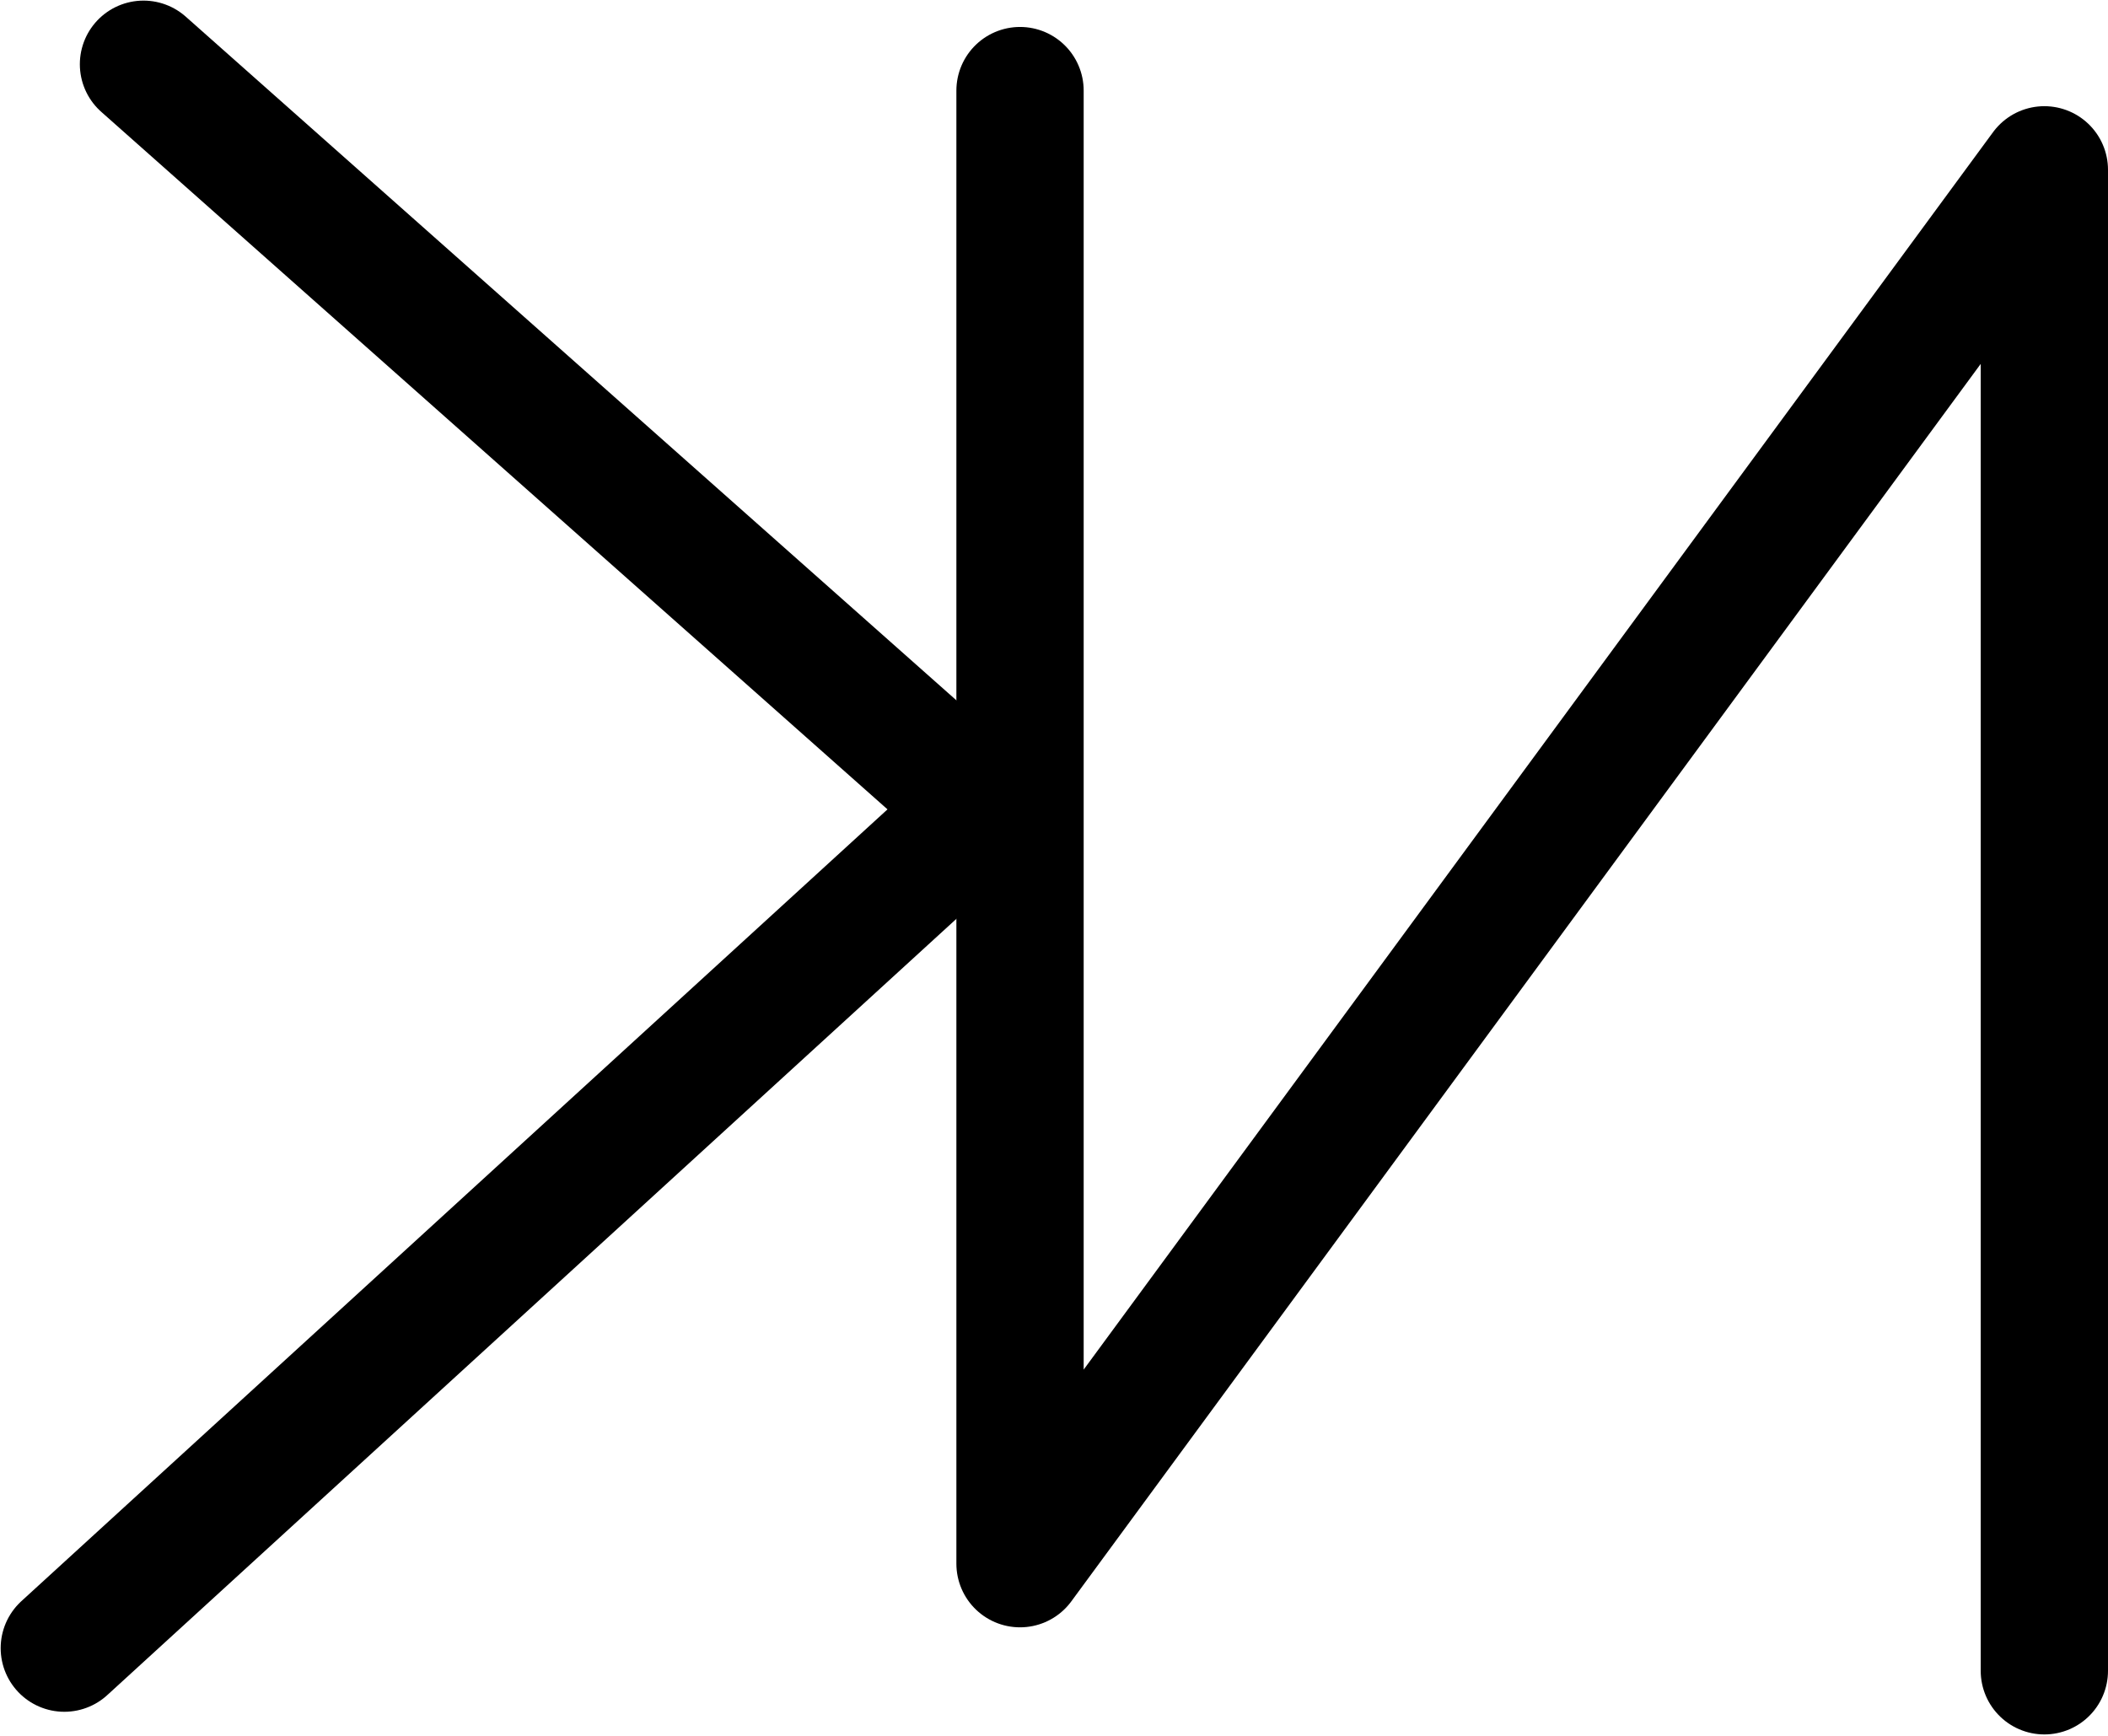
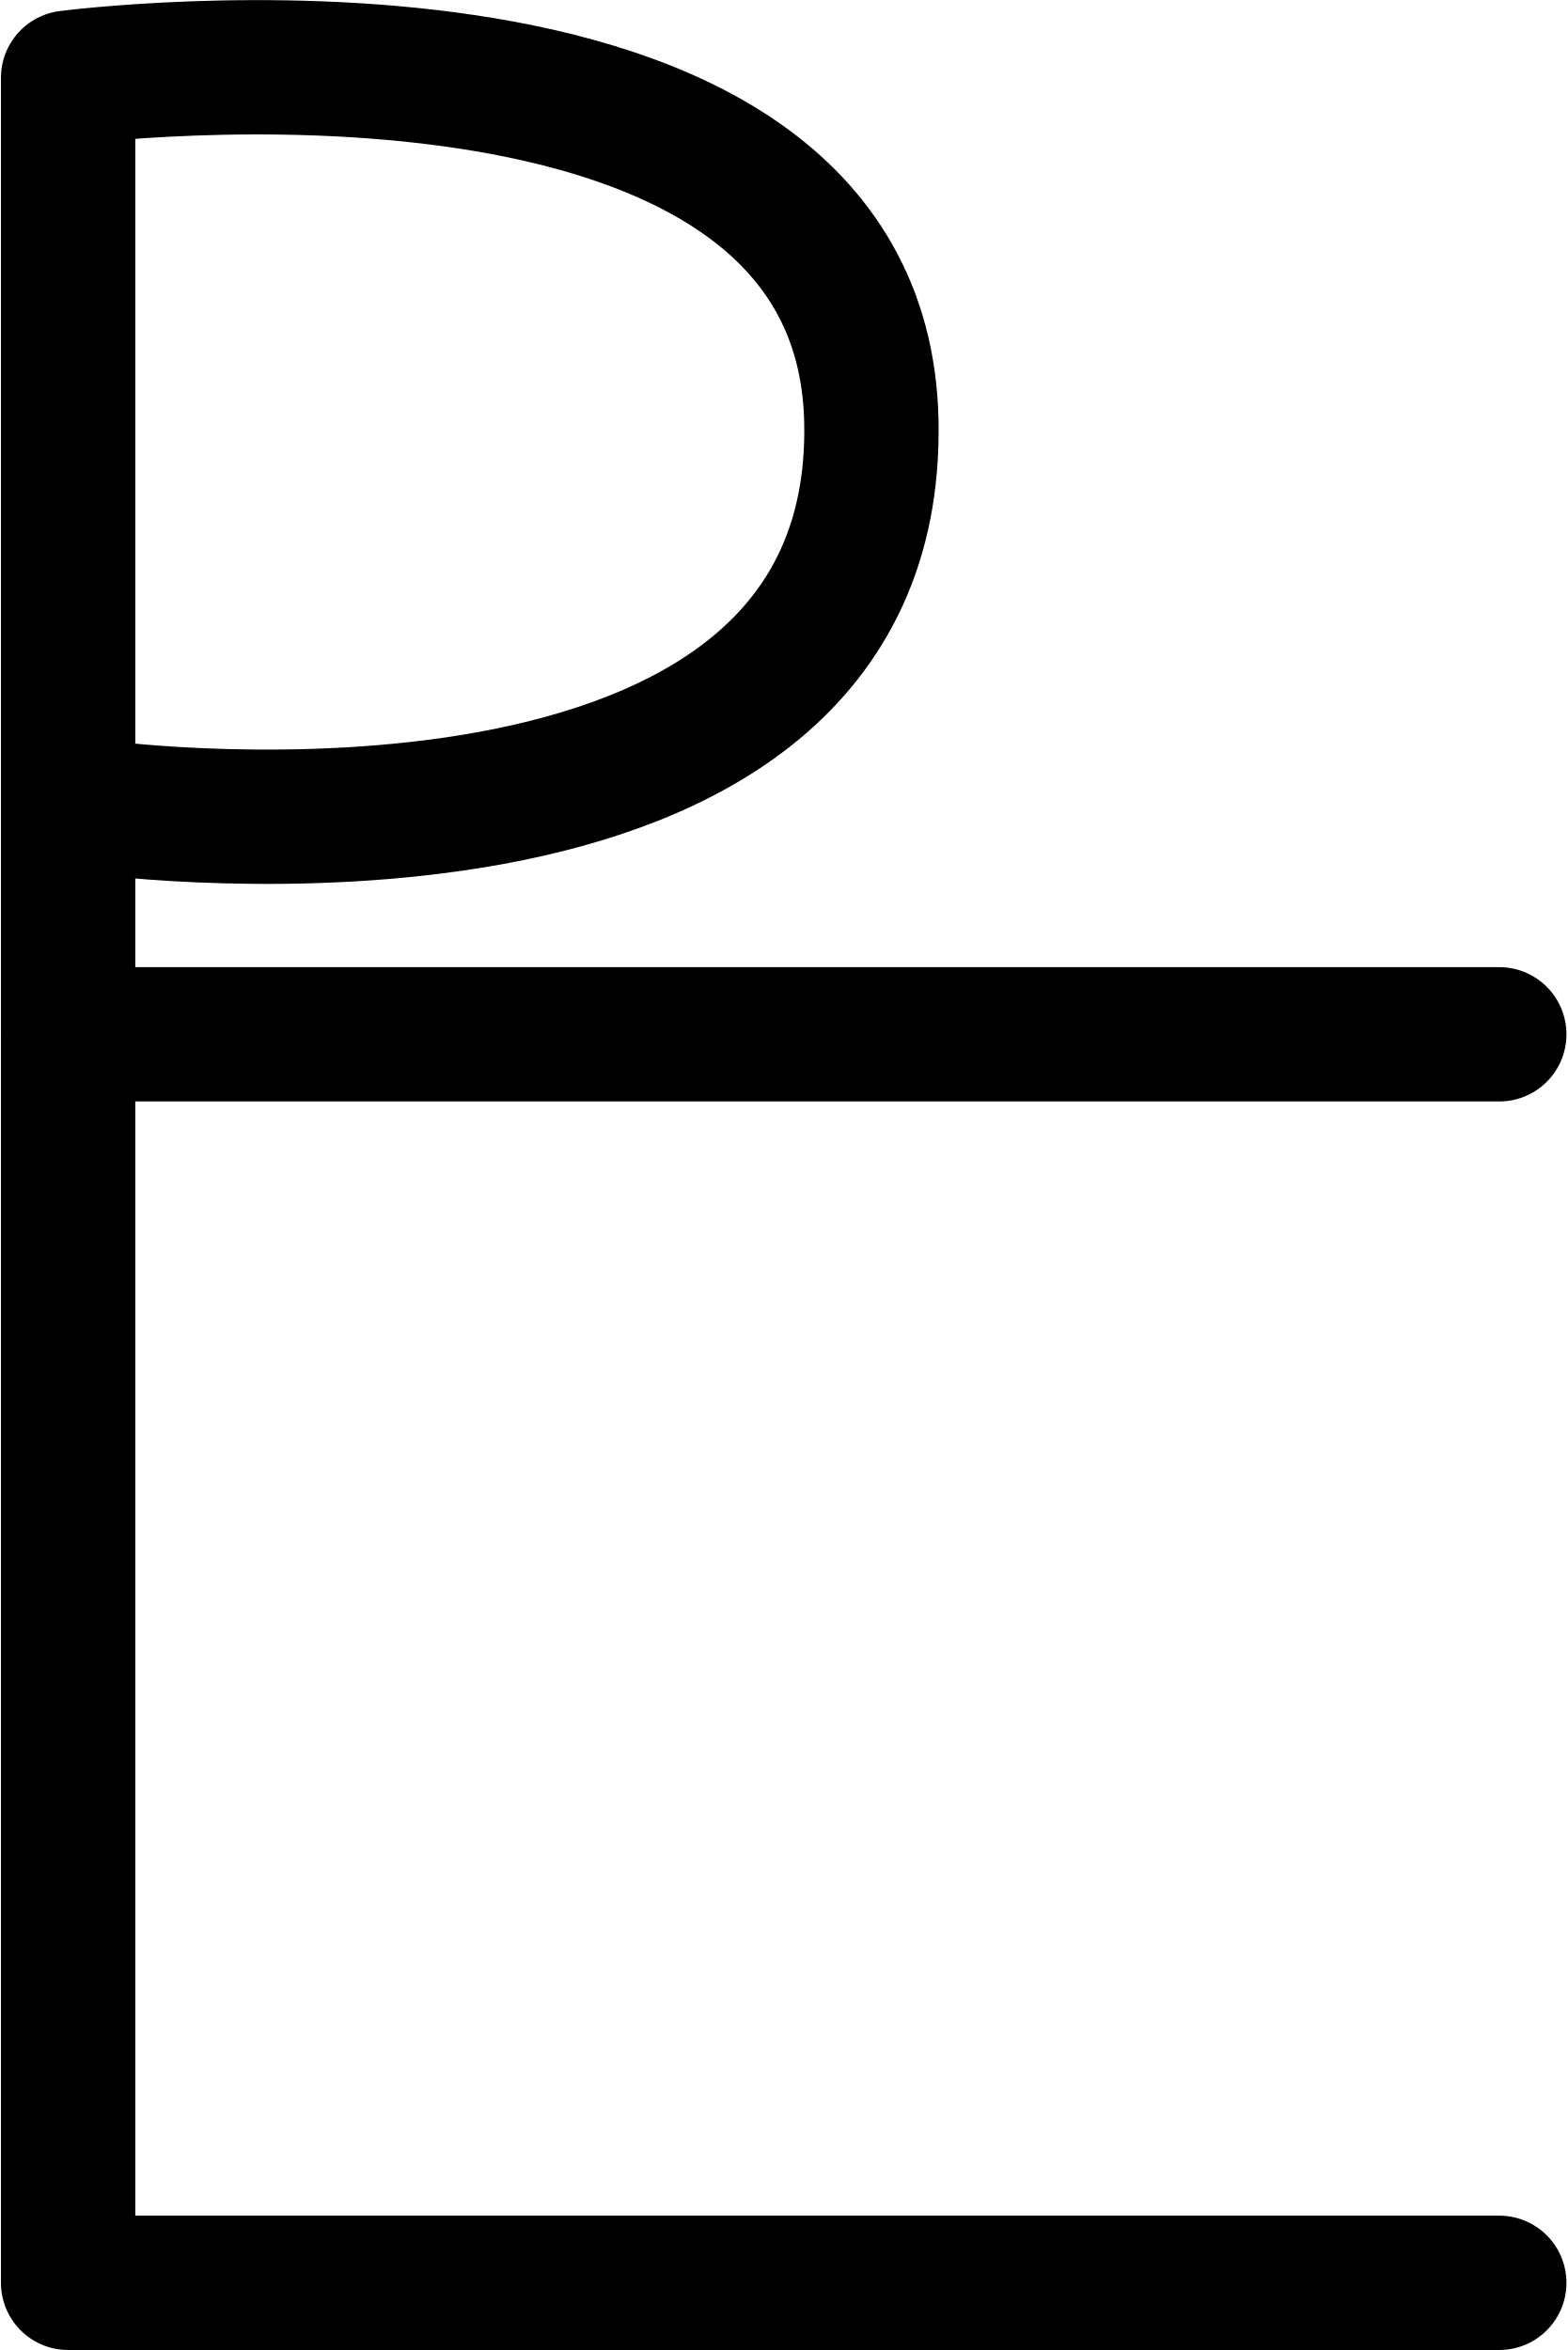
- <svg xmlns="http://www.w3.org/2000/svg" id="Drawing_layer" data-name="Drawing layer" viewBox="0 0 331.206 272.677" version="1.1" width="331.206" height="272.677">
+ <svg xmlns="http://www.w3.org/2000/svg" id="Drawing_layer" data-name="Drawing layer" viewBox="0 0 233.365 349.901" version="1.1" width="233.365" height="349.901">
  <defs id="defs4">
    <style id="style2">.cls-1{fill:none;stroke:#000;stroke-linecap:round;stroke-linejoin:round;stroke-width:20px;}</style>
  </defs>
-   <polyline class="cls-1" points="433.32 377.3 433.32 141.45 272.38 360.47 272.38 129" id="polyline8" style="fill:none;stroke:#000000;stroke-width:20px;stroke-linecap:round;stroke-linejoin:round" transform="translate(-112.1146,-114.7651)" />
-   <polyline class="cls-1" points="134.66 124.86 266.5 241.83 122.22 373.74" id="polyline10" style="fill:none;stroke:#000000;stroke-width:20px;stroke-linecap:round;stroke-linejoin:round" transform="translate(-112.1146,-114.7651)" />
+   <path class="cls-1" d="M 223.222,339.9 H 10.142 V 11.57 c 0,0 118.13,-15.45 119.59,51.1 1.59,72.83 -114.18,57.62 -114.18,57.62" id="path8" style="fill:none;stroke:#000000;stroke-width:20px;stroke-linecap:round;stroke-linejoin:round" />
+   <line class="cls-1" x1="223.222" y1="154" x2="10.142" y2="154" id="line10" style="fill:none;stroke:#000000;stroke-width:20px;stroke-linecap:round;stroke-linejoin:round" />
</svg>
